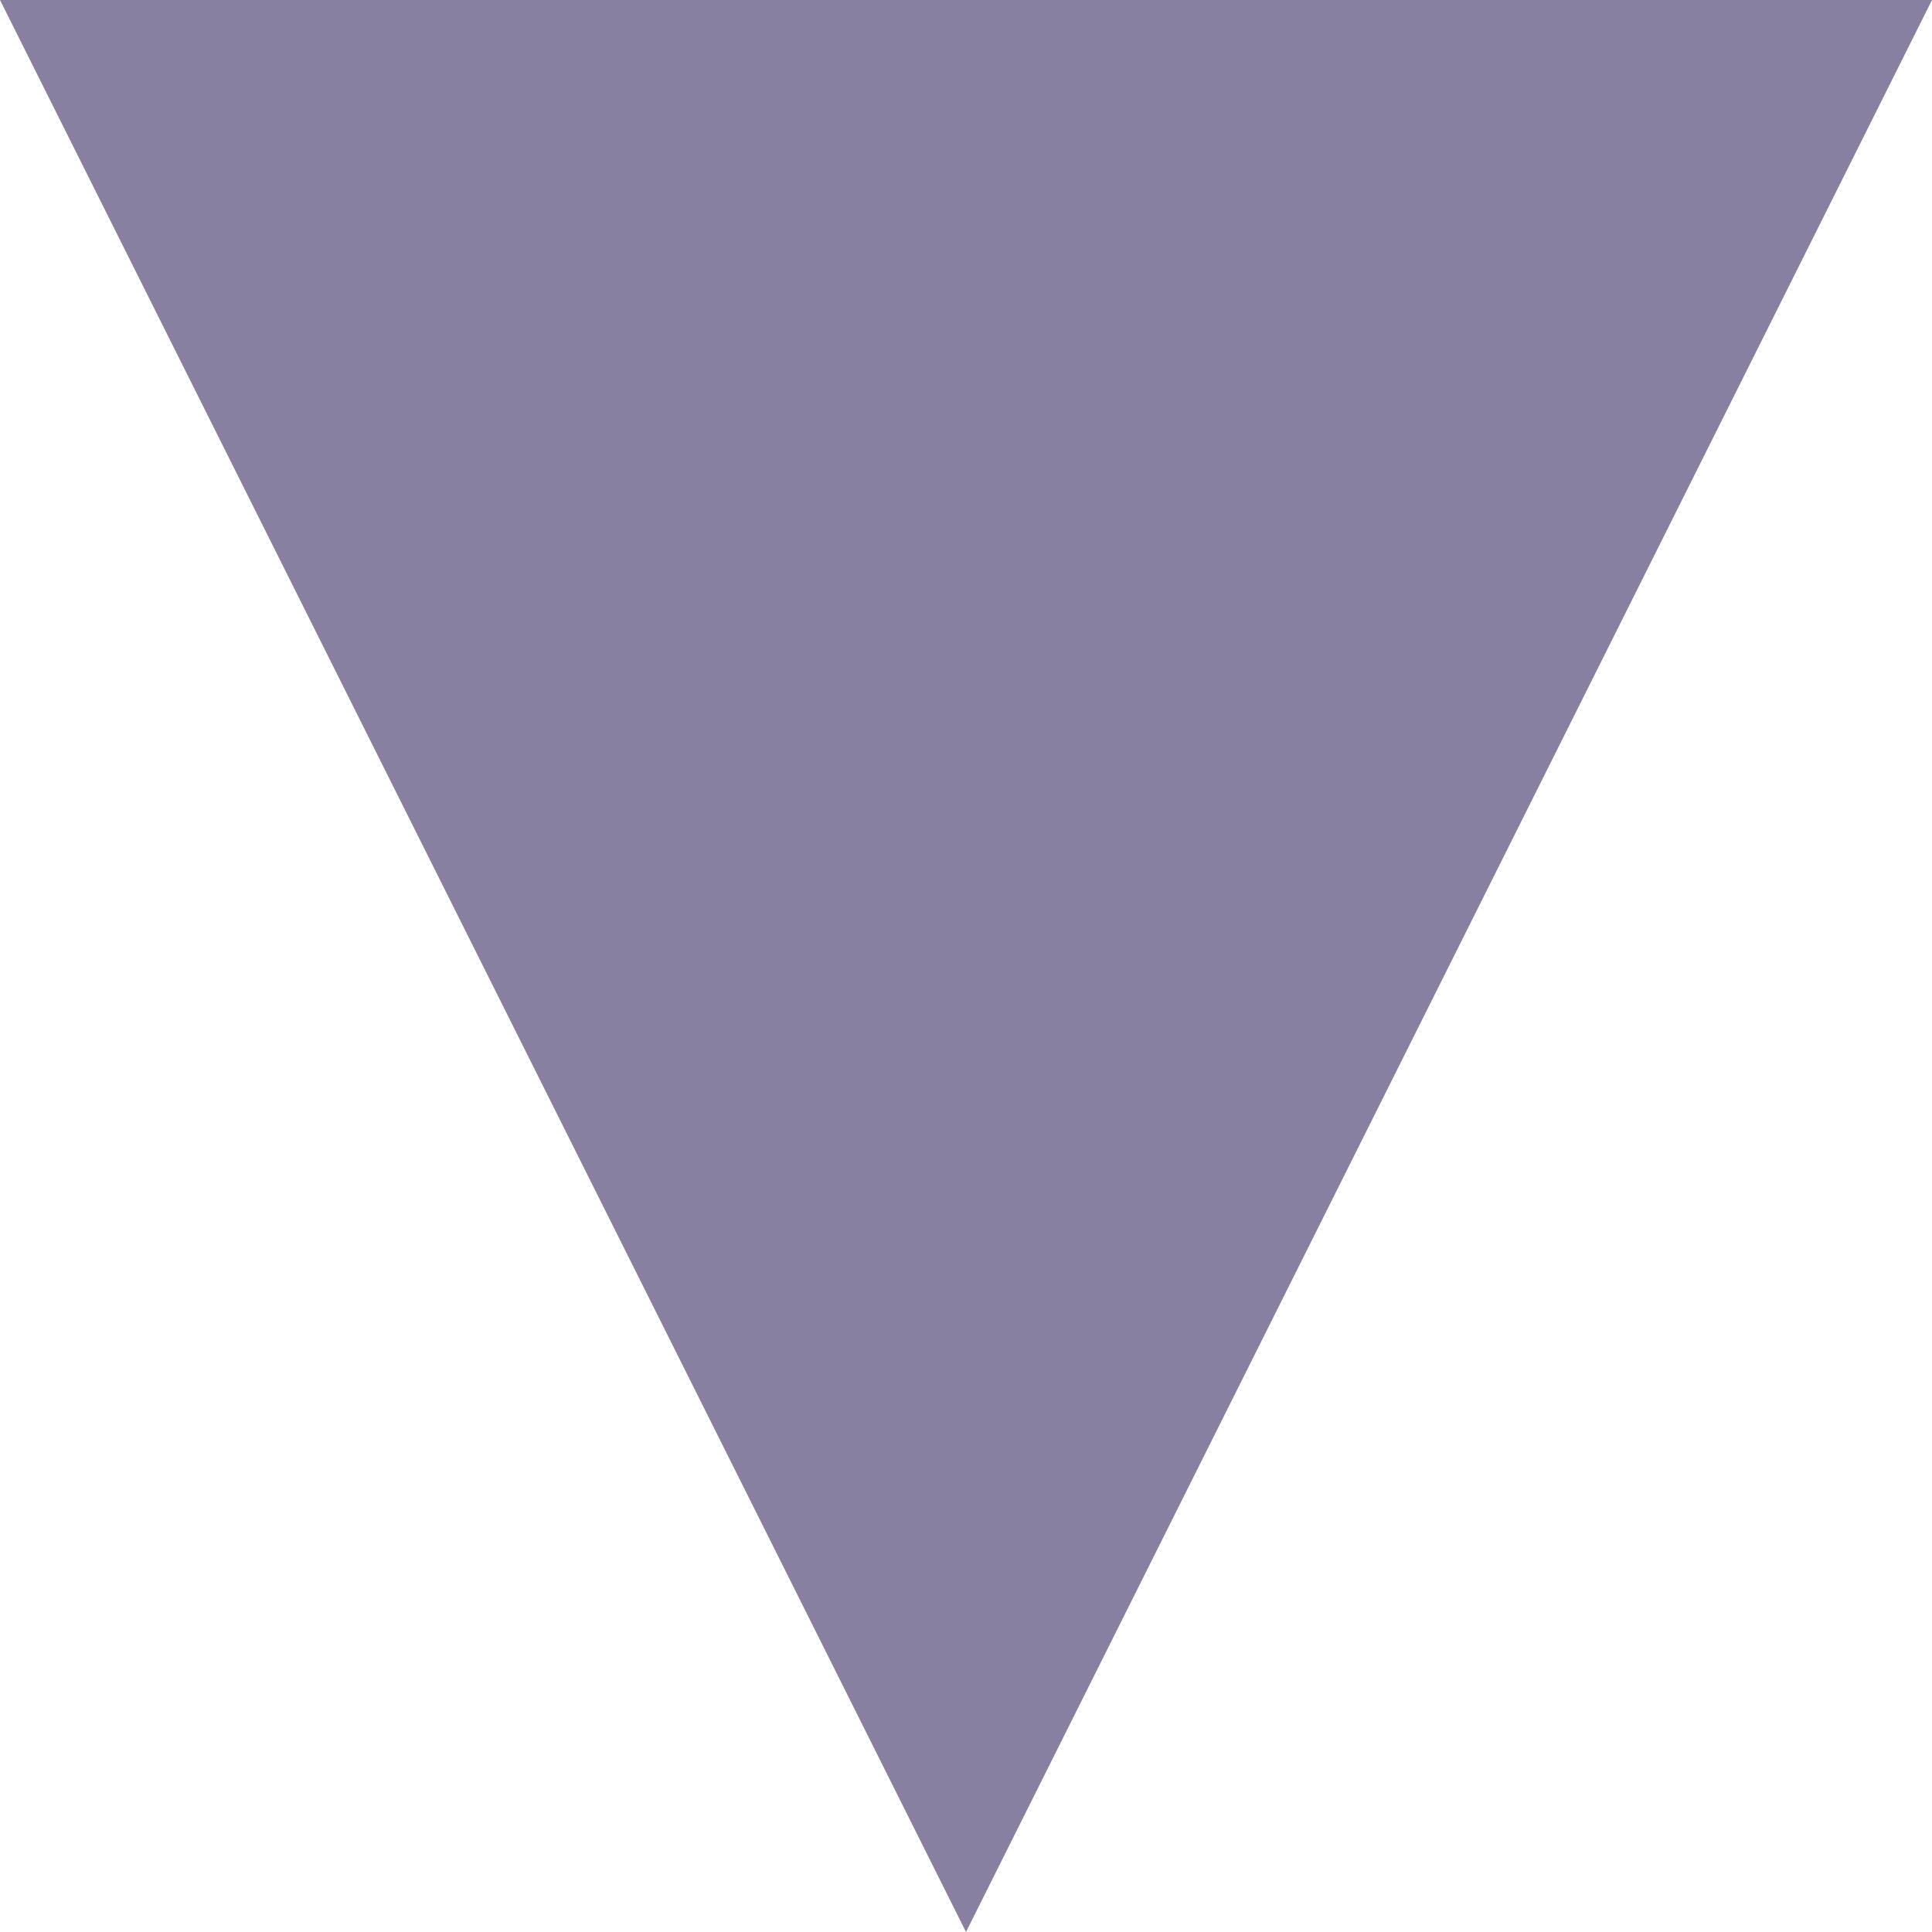
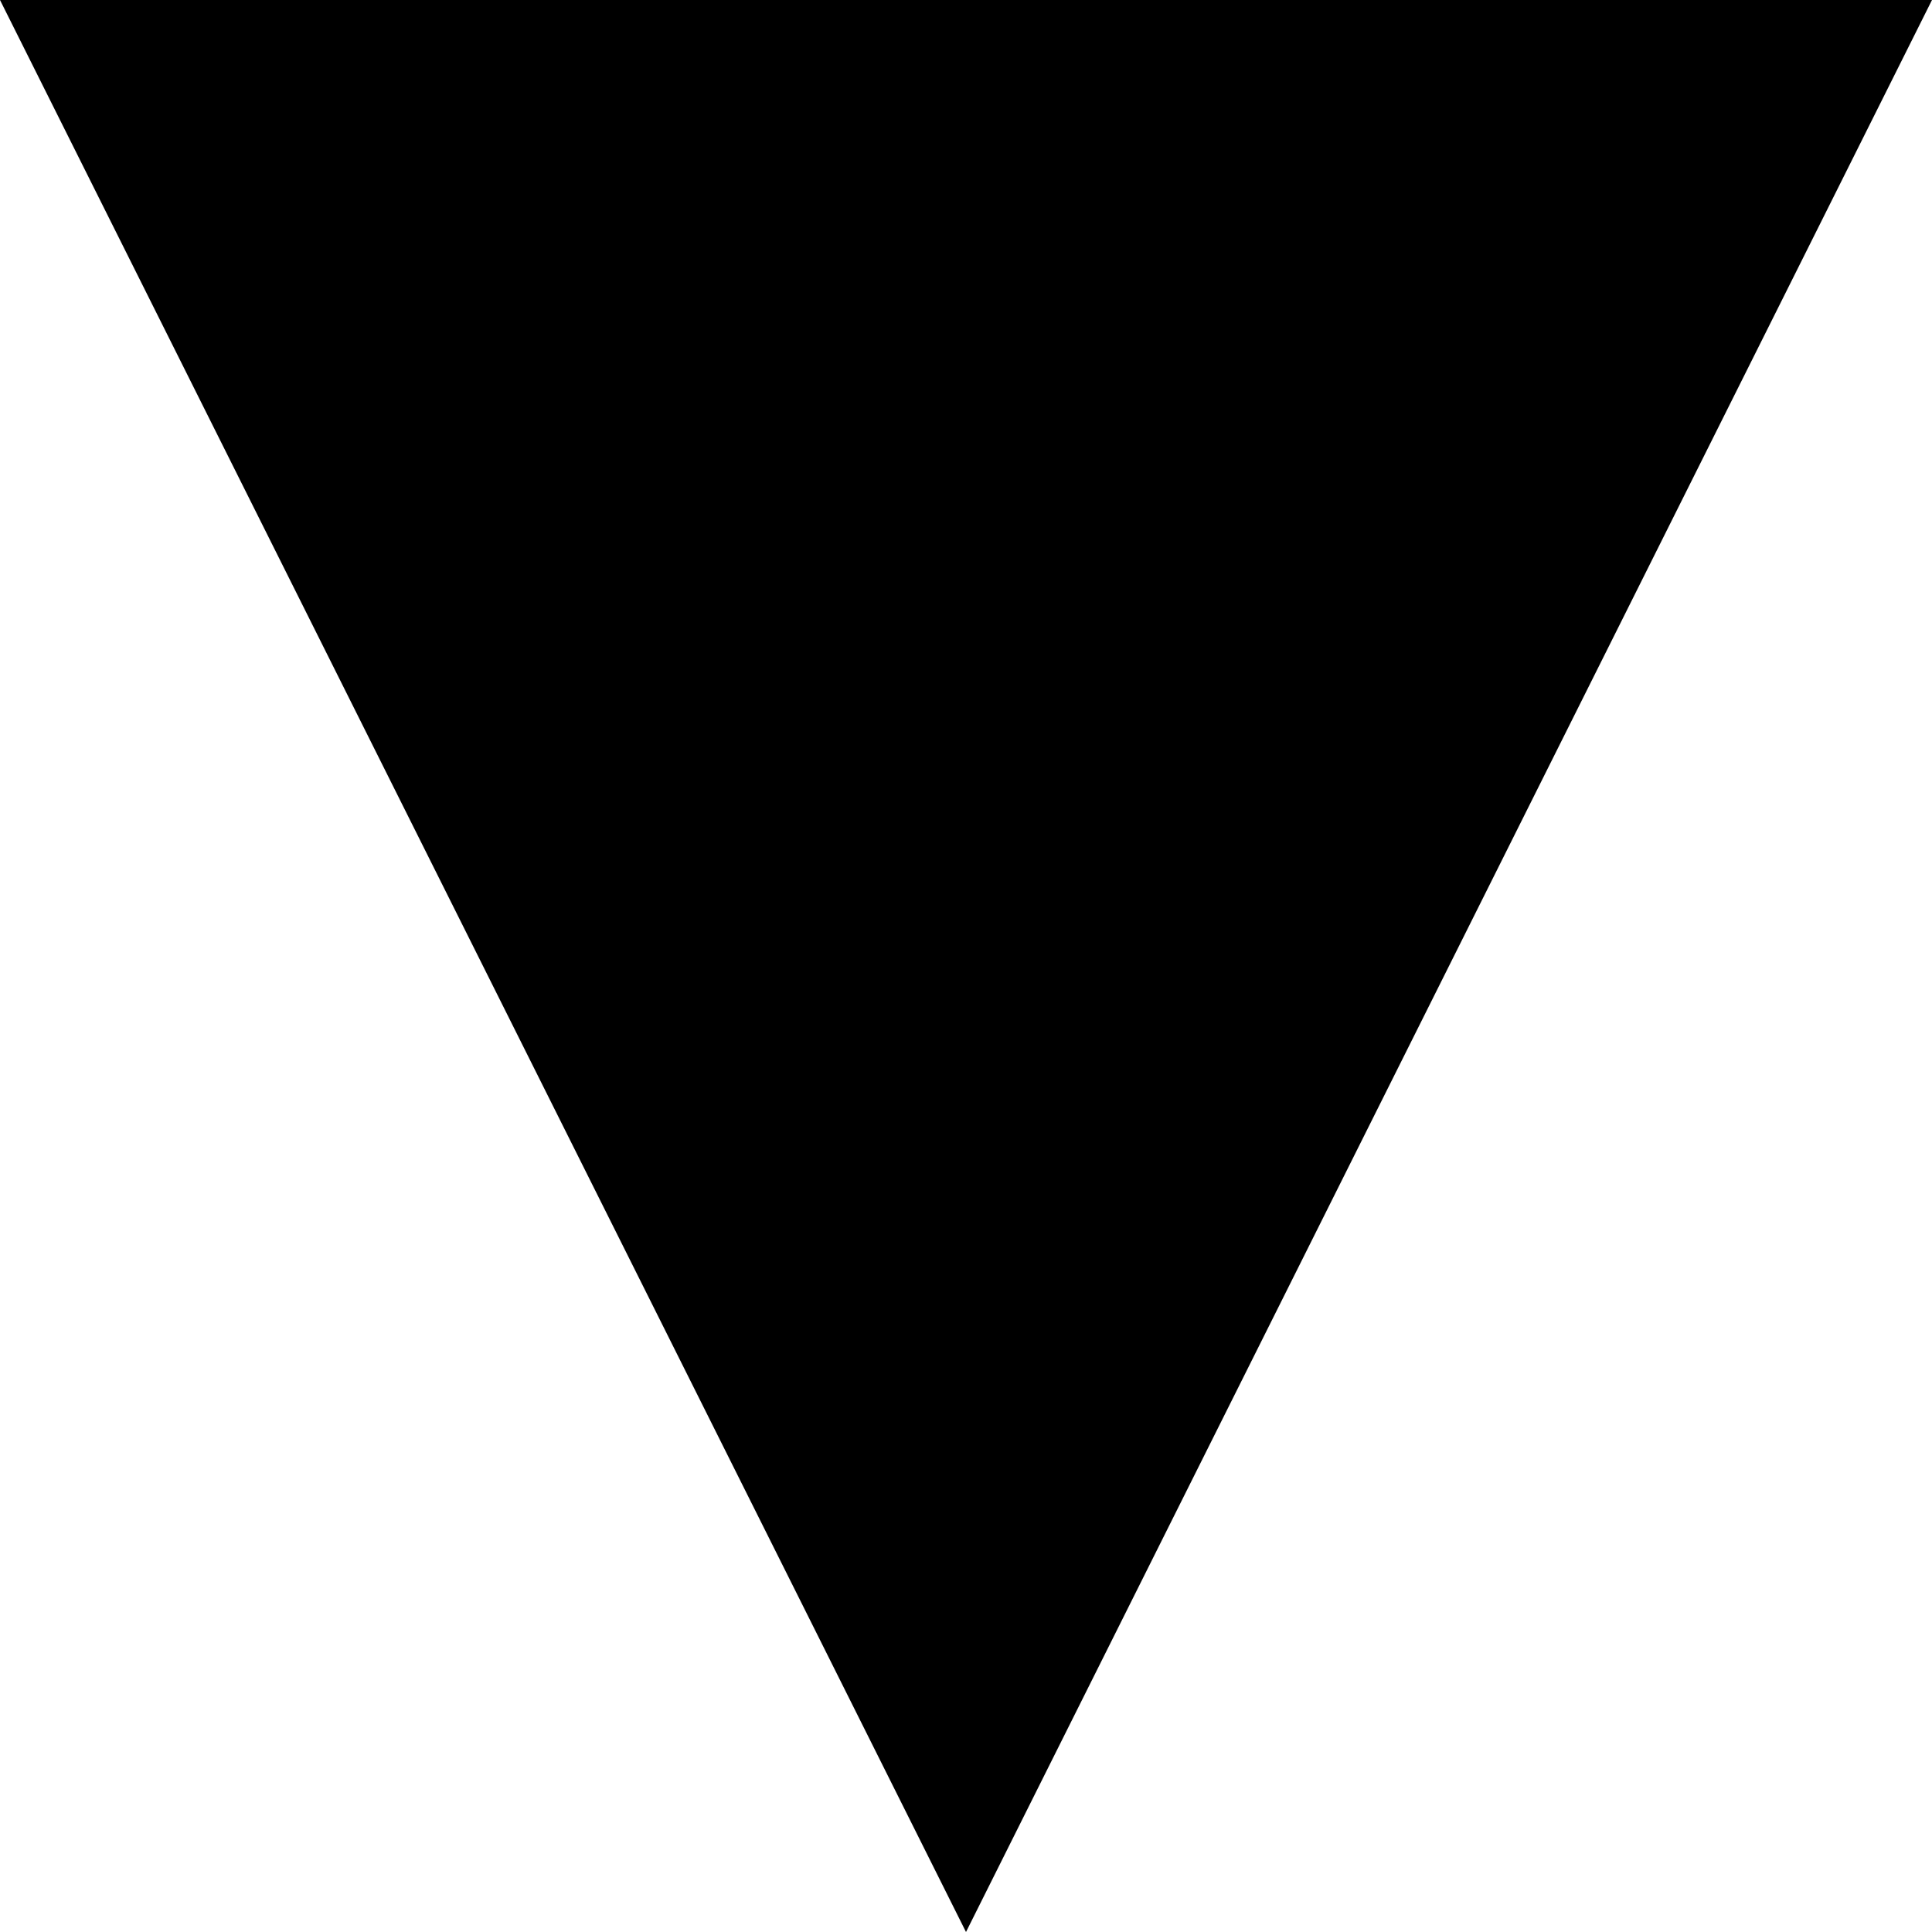
<svg xmlns="http://www.w3.org/2000/svg" version="1.1" id="Layer_1" x="0px" y="0px" viewBox="0 0 10 10" style="enable-background:new 0 0 10 10;" xml:space="preserve">
-   <style type="text/css">
- 	.st0{fill-rule:evenodd;clip-rule:evenodd;fill:#897FA1;}
- </style>
  <g id="Page-1">
    <g>
      <polygon id="Triangle-21-Copy-3" class="st0" points="0,0 10,0 5,10   " />
    </g>
  </g>
</svg>
